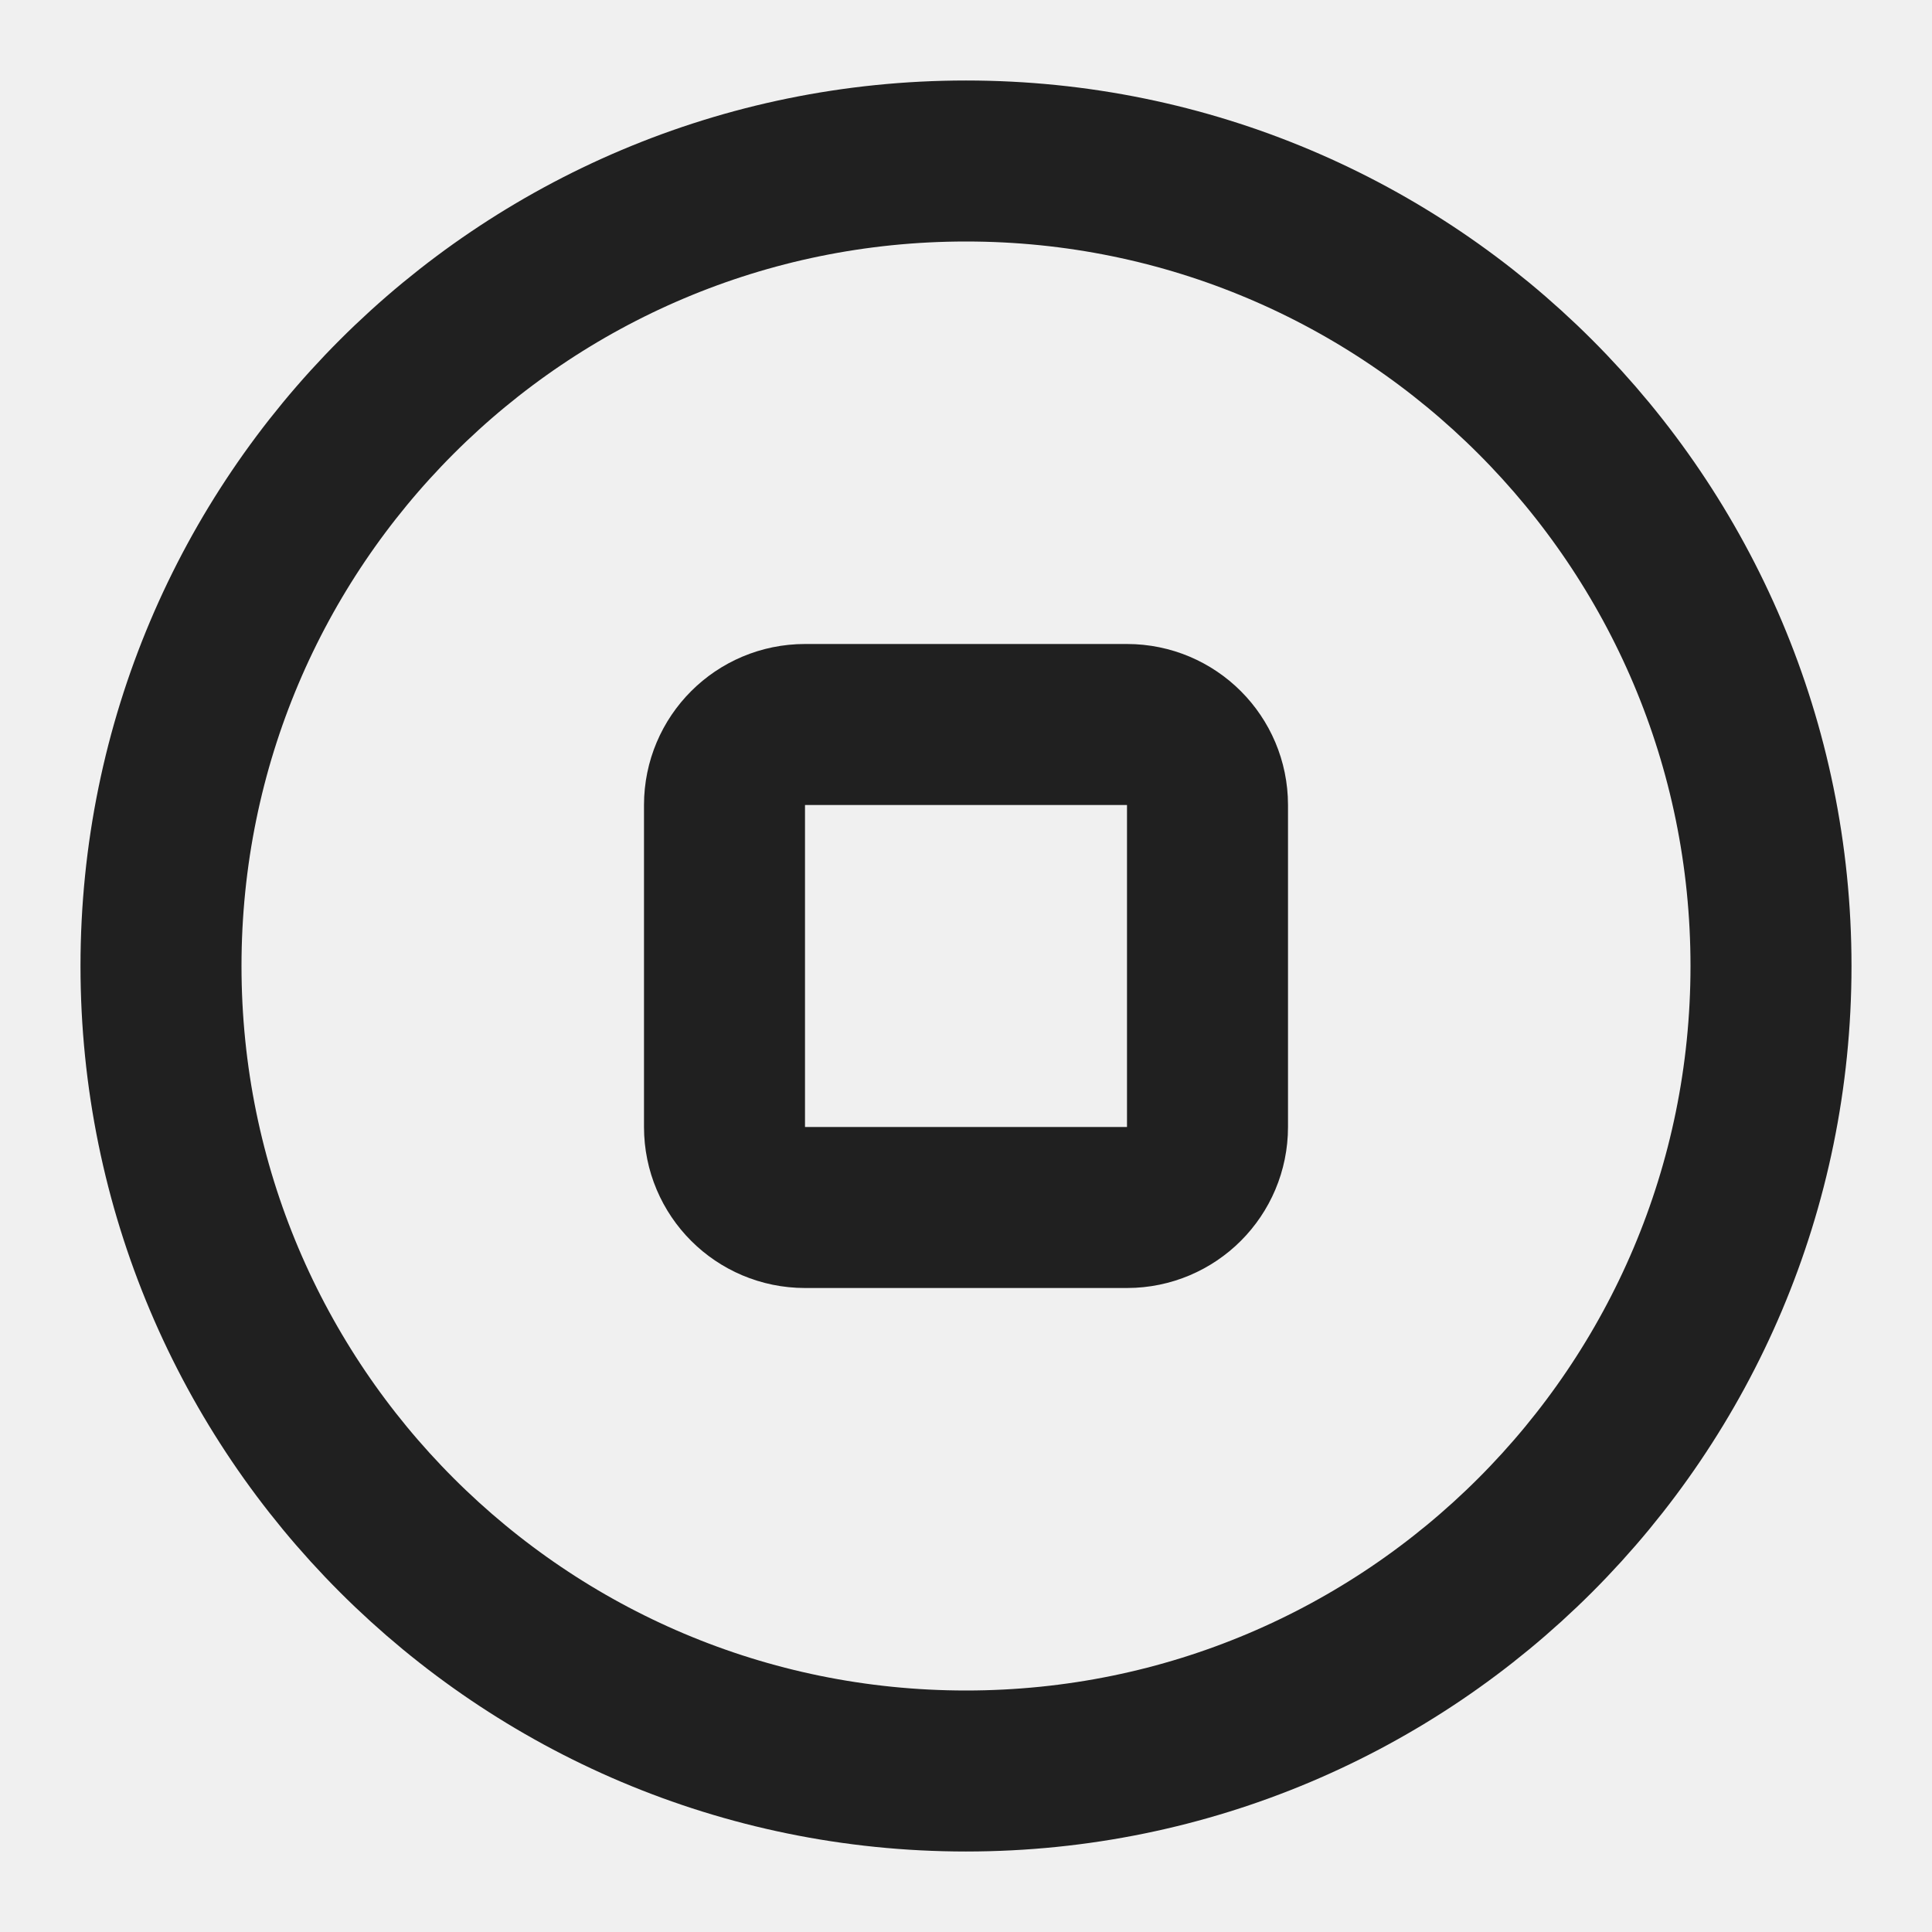
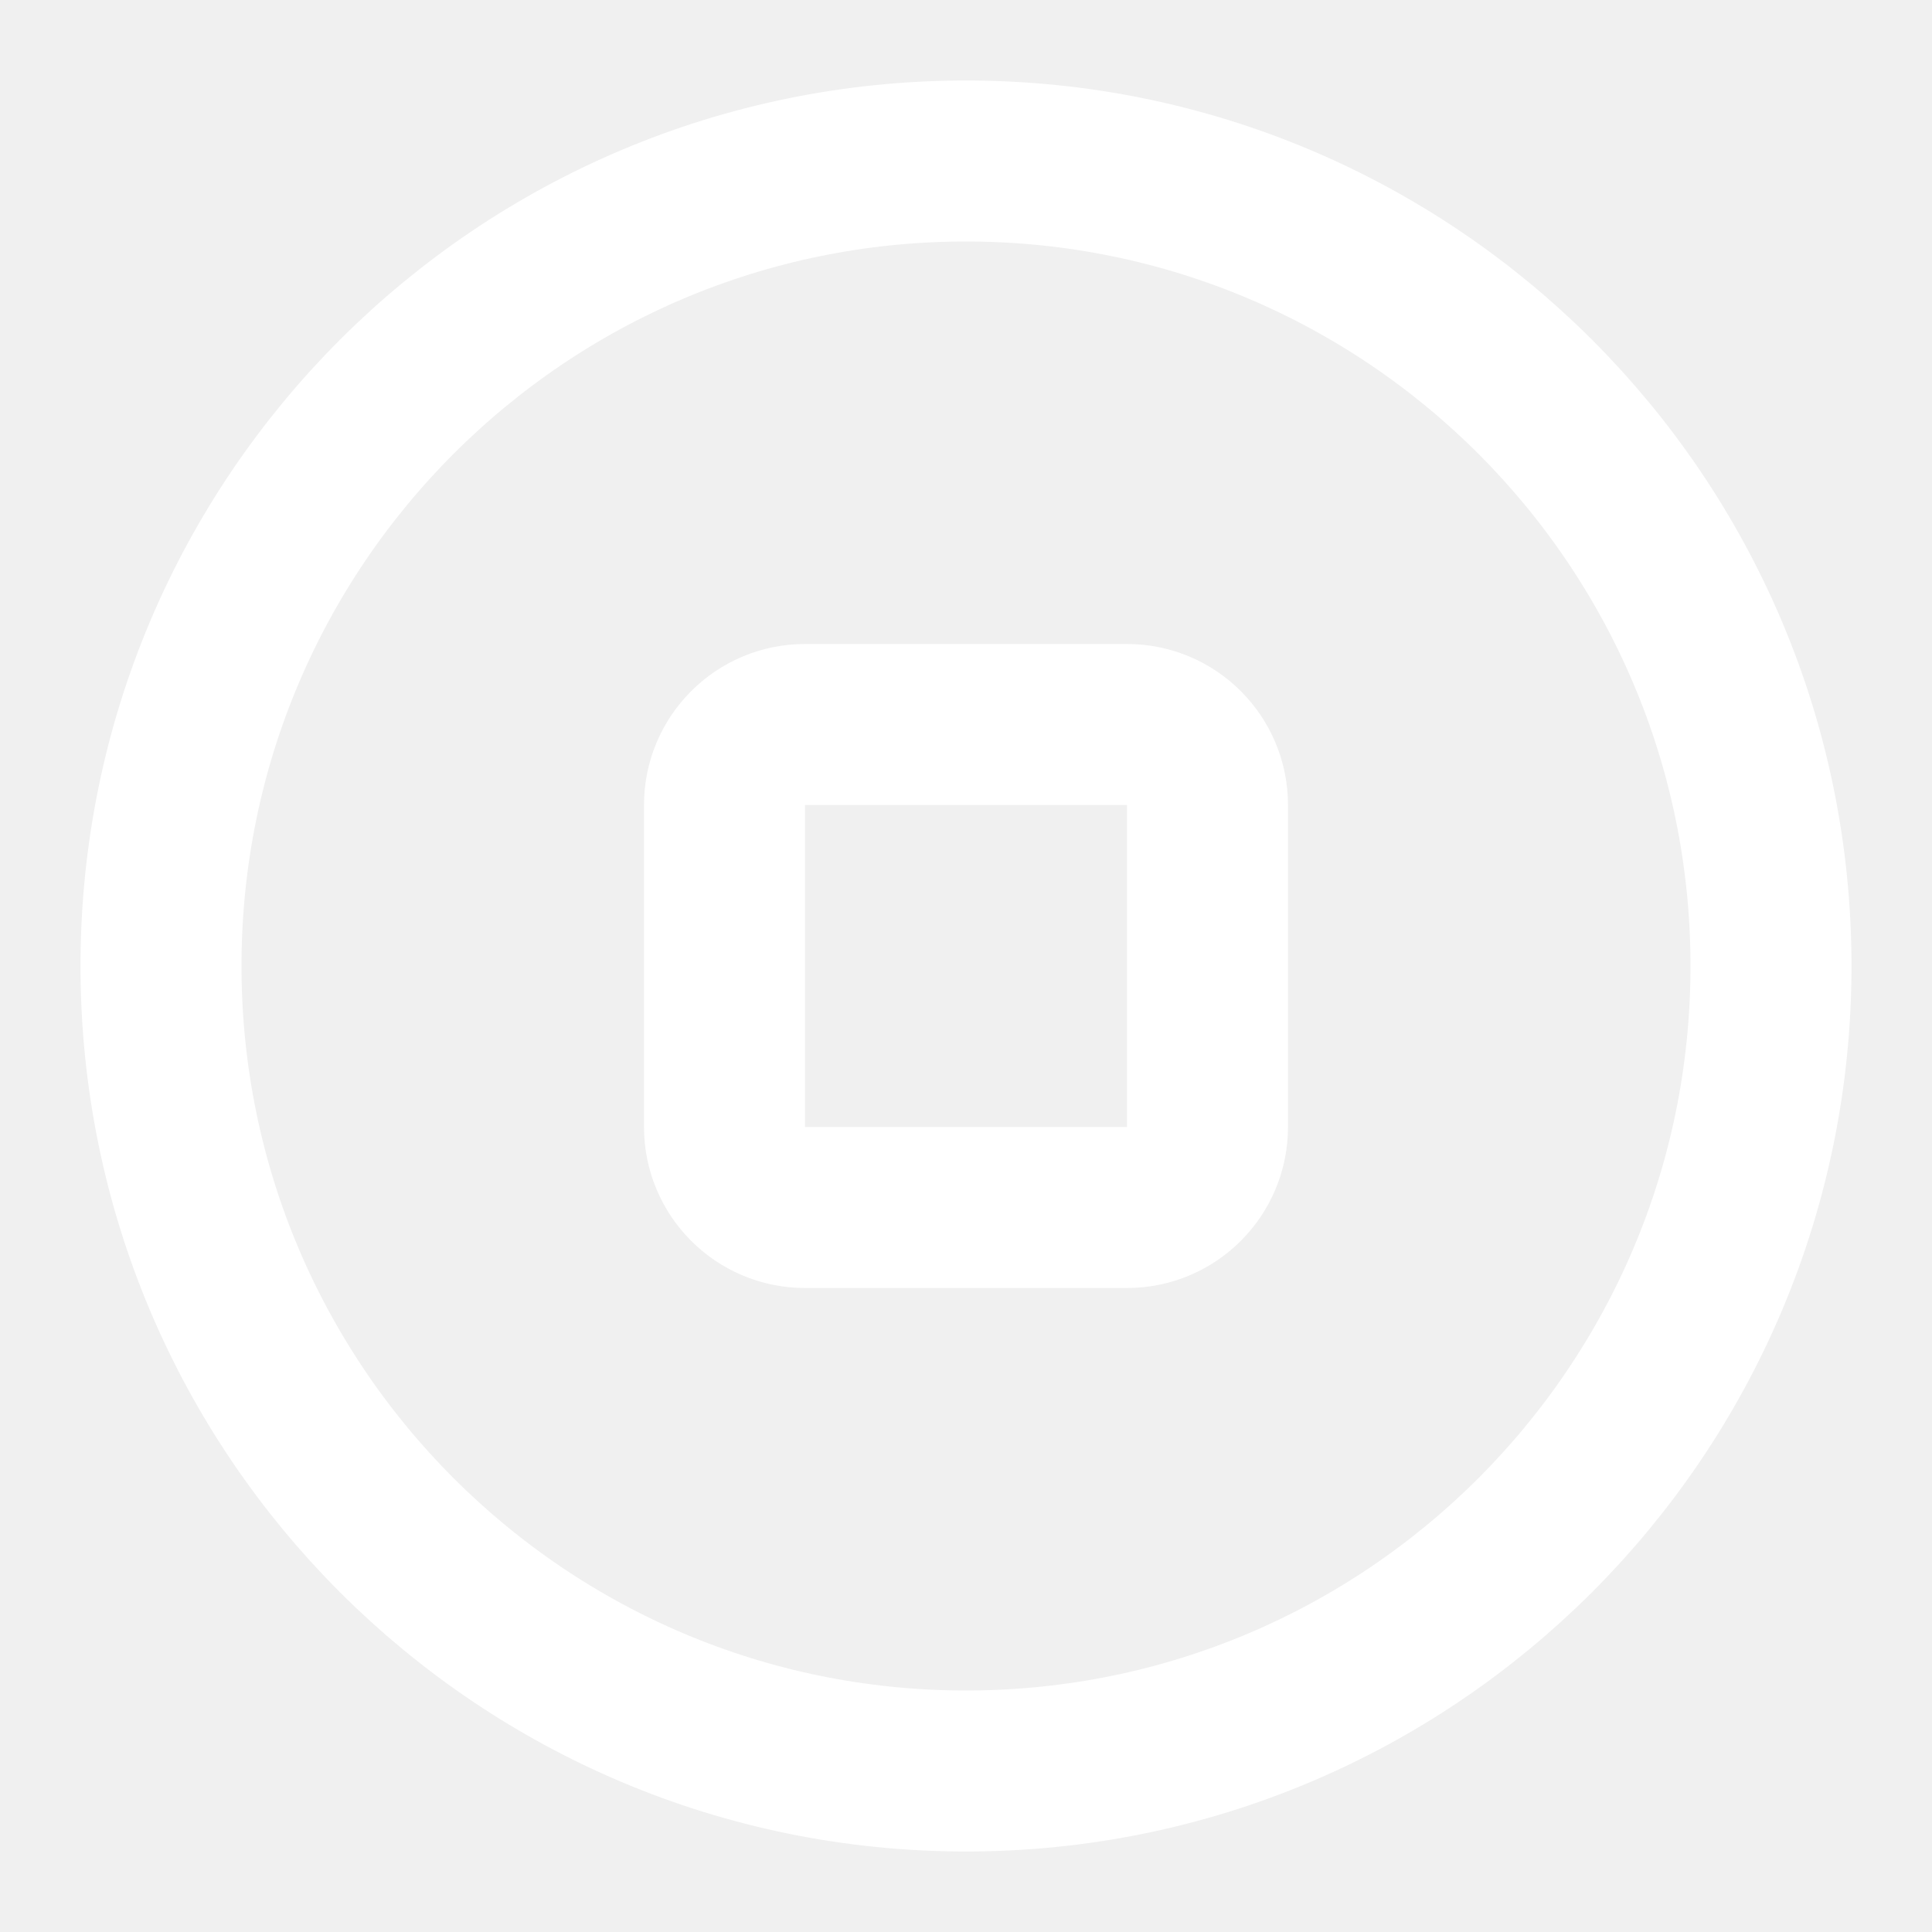
- <svg xmlns="http://www.w3.org/2000/svg" width="24" height="24" viewBox="0 0 24 24" fill="none" stroke="#202020" stroke-width="2" stroke-linecap="round" stroke-linejoin="round" class="lucide lucide-circle-stop-icon lucide-circle-stop">
+ <svg xmlns="http://www.w3.org/2000/svg" width="24" height="24" viewBox="0 0 24 24" fill="none" stroke="#ffffff" stroke-width="2" stroke-linecap="round" stroke-linejoin="round" class="lucide lucide-circle-stop-icon lucide-circle-stop">
  <circle cx="12" cy="12" r="10" />
  <rect x="9" y="9" width="6" height="6" rx="1" />
</svg>
